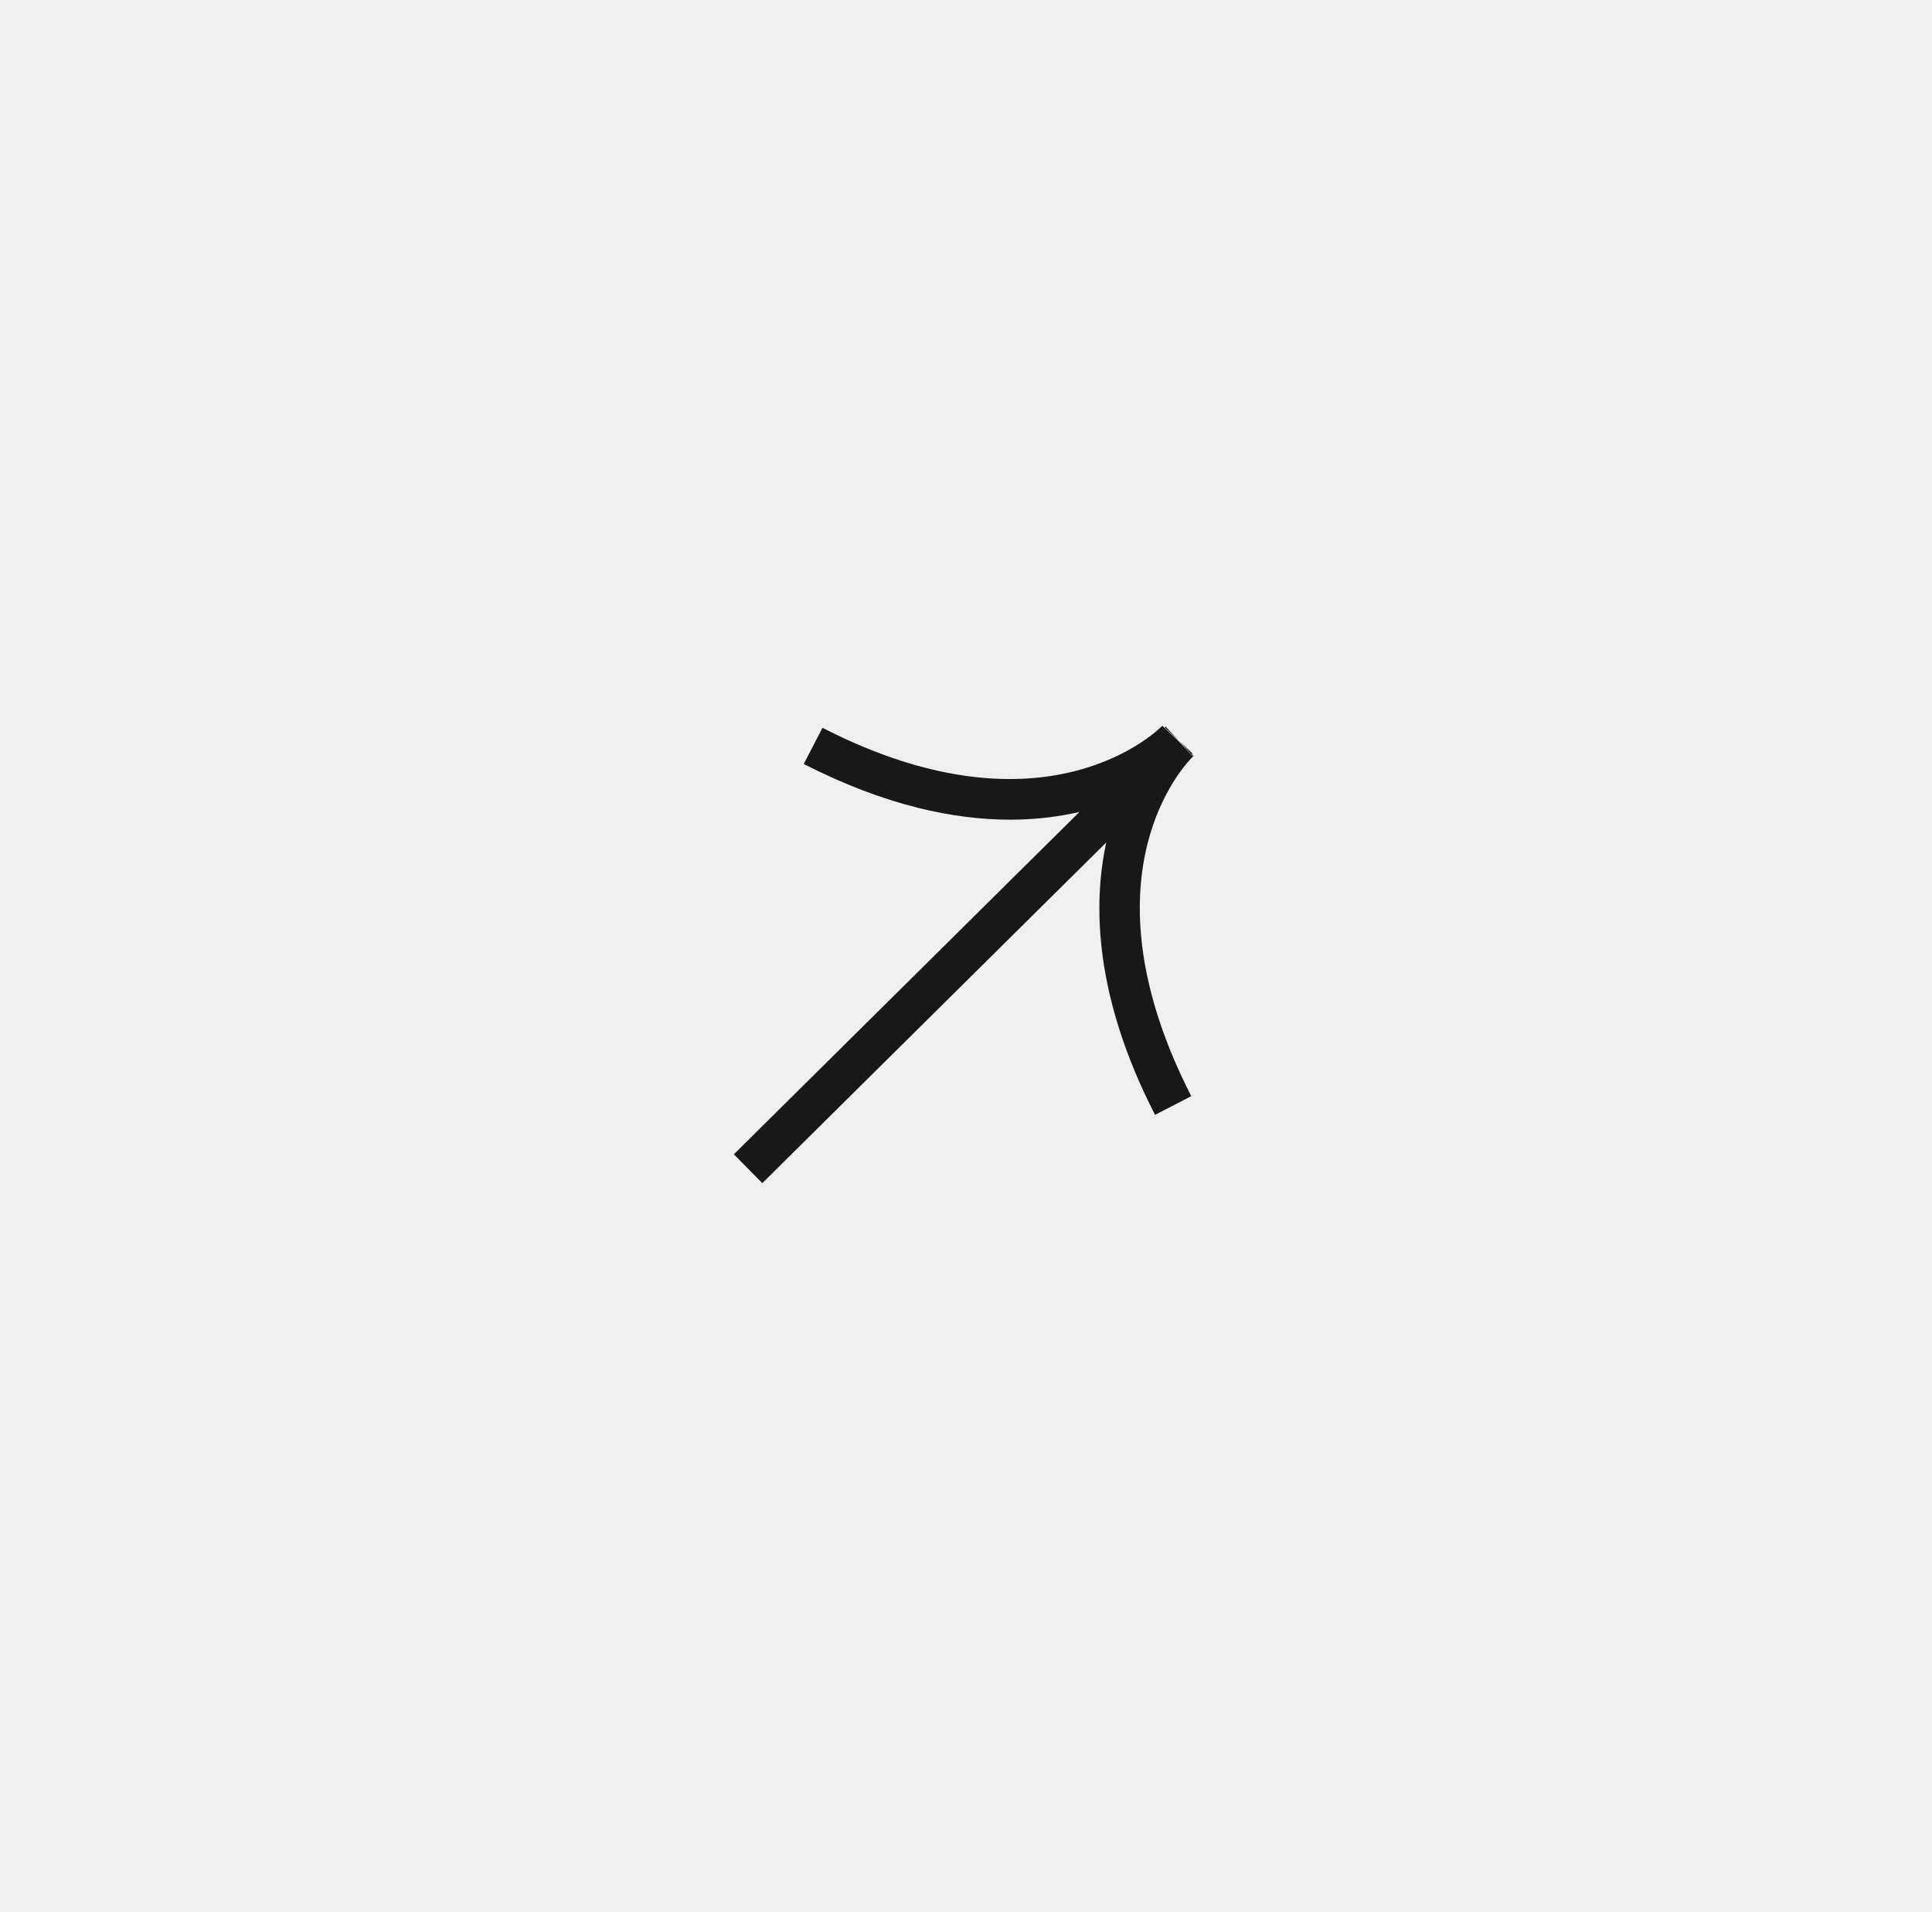
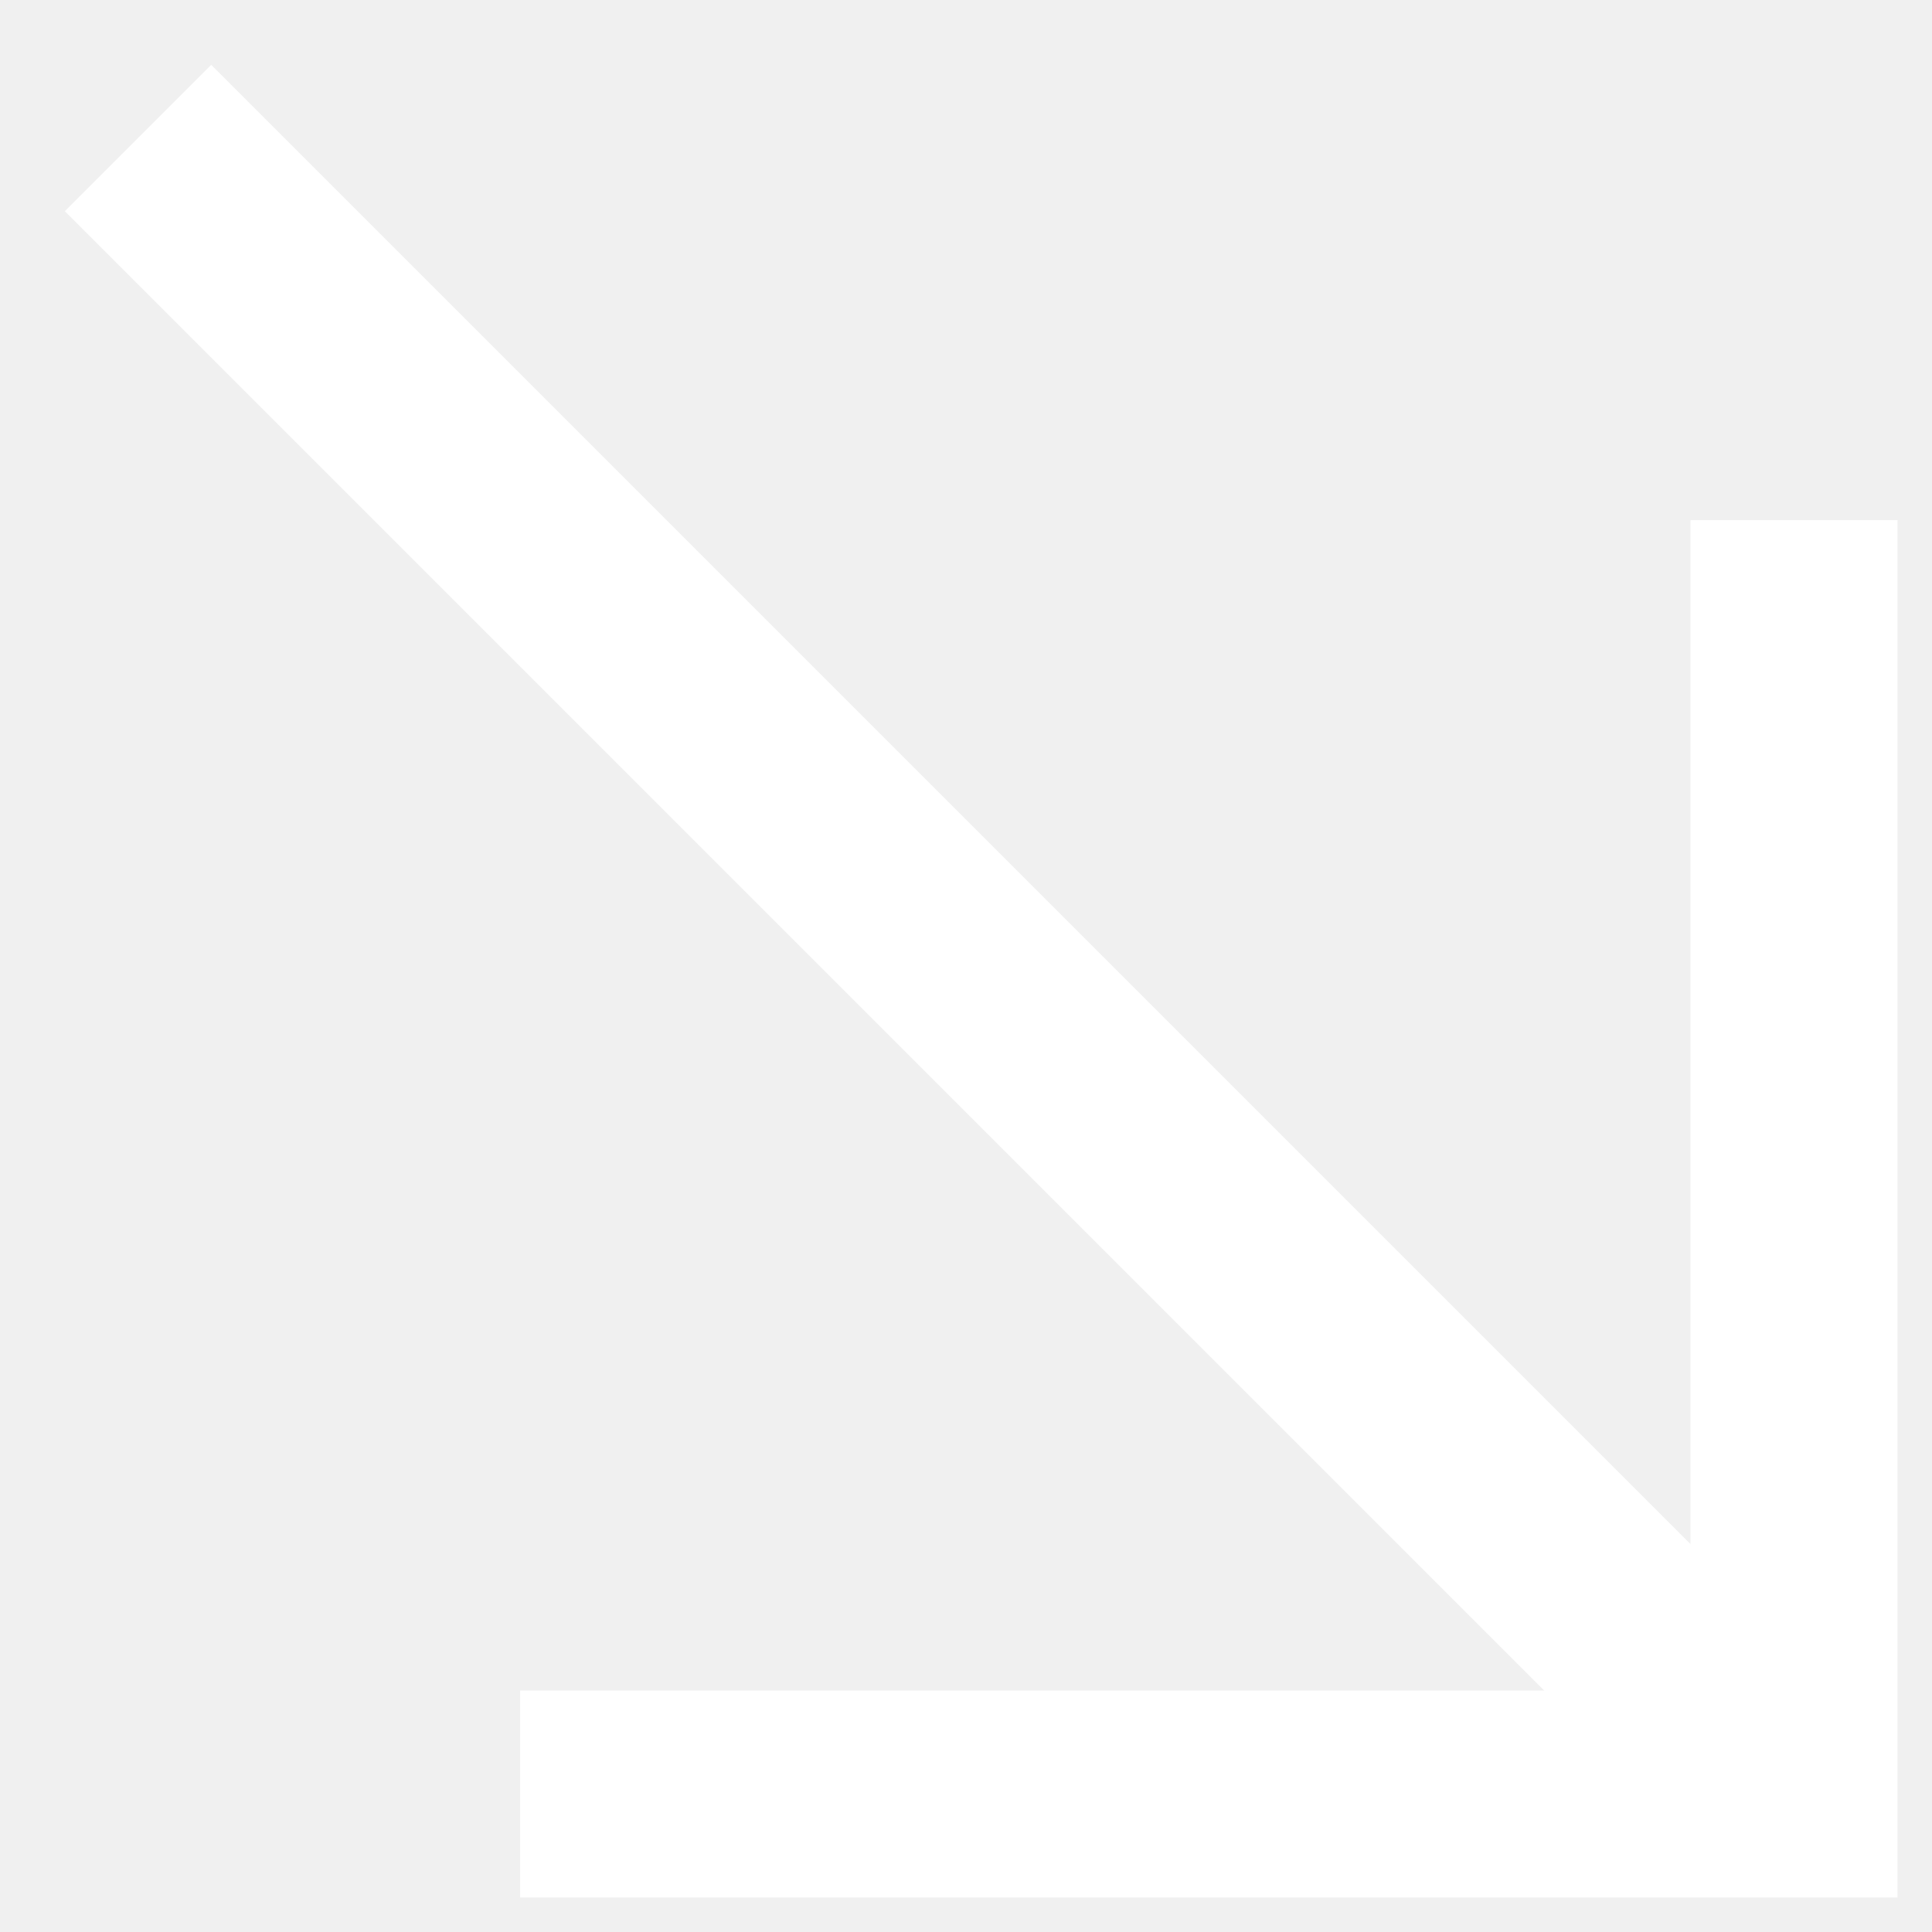
- <svg xmlns="http://www.w3.org/2000/svg" version="1.1" id="Arrow" fill="#181818" x="0px" y="0px" viewBox="0 0 475.2 470.1" style="enable-background:new 0 0 475.2 470.1;" xml:space="preserve">
-   <path d="M286.6,178.8l3.1,3.1l-3.2-3C286.5,178.8,286.6,178.8,286.6,178.8z" />
-   <polygon points="293.6,185.9 293.5,186 293,185.5 290.1,182.3 293.1,185.4 " />
-   <path d="M290.1,182.3l-0.4-0.4l-3.2-3c0,0,0.1-0.1,0.1-0.1l0.1-0.1l3.2,3.4L290.1,182.3z" />
-   <path d="M293,186.5c-3.9,4.1-26.4,31.4,0,83.1l-8.9,4.6c-15.2-29.6-15.2-52.3-12-67l-84.6,83.8l-7-7.1l85-84.2  c-4.8,1.1-10.5,1.9-17,1.9c-13.5,0-30.5-3.3-50.8-13.7l4.6-8.9c55.5,28.5,83.3-0.2,83.6-0.5l0.5,0.5l3.2,3l0.4,0.4l2.9,3.1l0.5,0.5  C293.5,186.1,293.3,186.2,293,186.5z" />
-   <path d="M293.3,185.3c0,0-0.1,0.1-0.1,0.1c0,0-0.1,0.1-0.1,0.1l-2.9-3.1l-0.4-0.4l0.2,0.2L293.3,185.3z" />
+ <svg xmlns="http://www.w3.org/2000/svg" width="14px" height="14px" viewBox="0 0 14 14" version="1.1">
+   <g id="Page-1" stroke="none" stroke-width="1" fill="none" fill-rule="evenodd">
+     <g id="Artboard" transform="translate(-1019, -279)" stroke="#FFFFFF" stroke-width="1.5">
+       <g id="arrow-up-right" transform="translate(1026, 286) rotate(90) translate(-1026, -286) translate(1020, 280)">
+         <polyline id="Path" points="2.769 0 12 0 12 9.231" />
+         <line x1="12" y1="0" x2="0" y2="12" id="Path" />
+       </g>
+     </g>
+   </g>
</svg>
